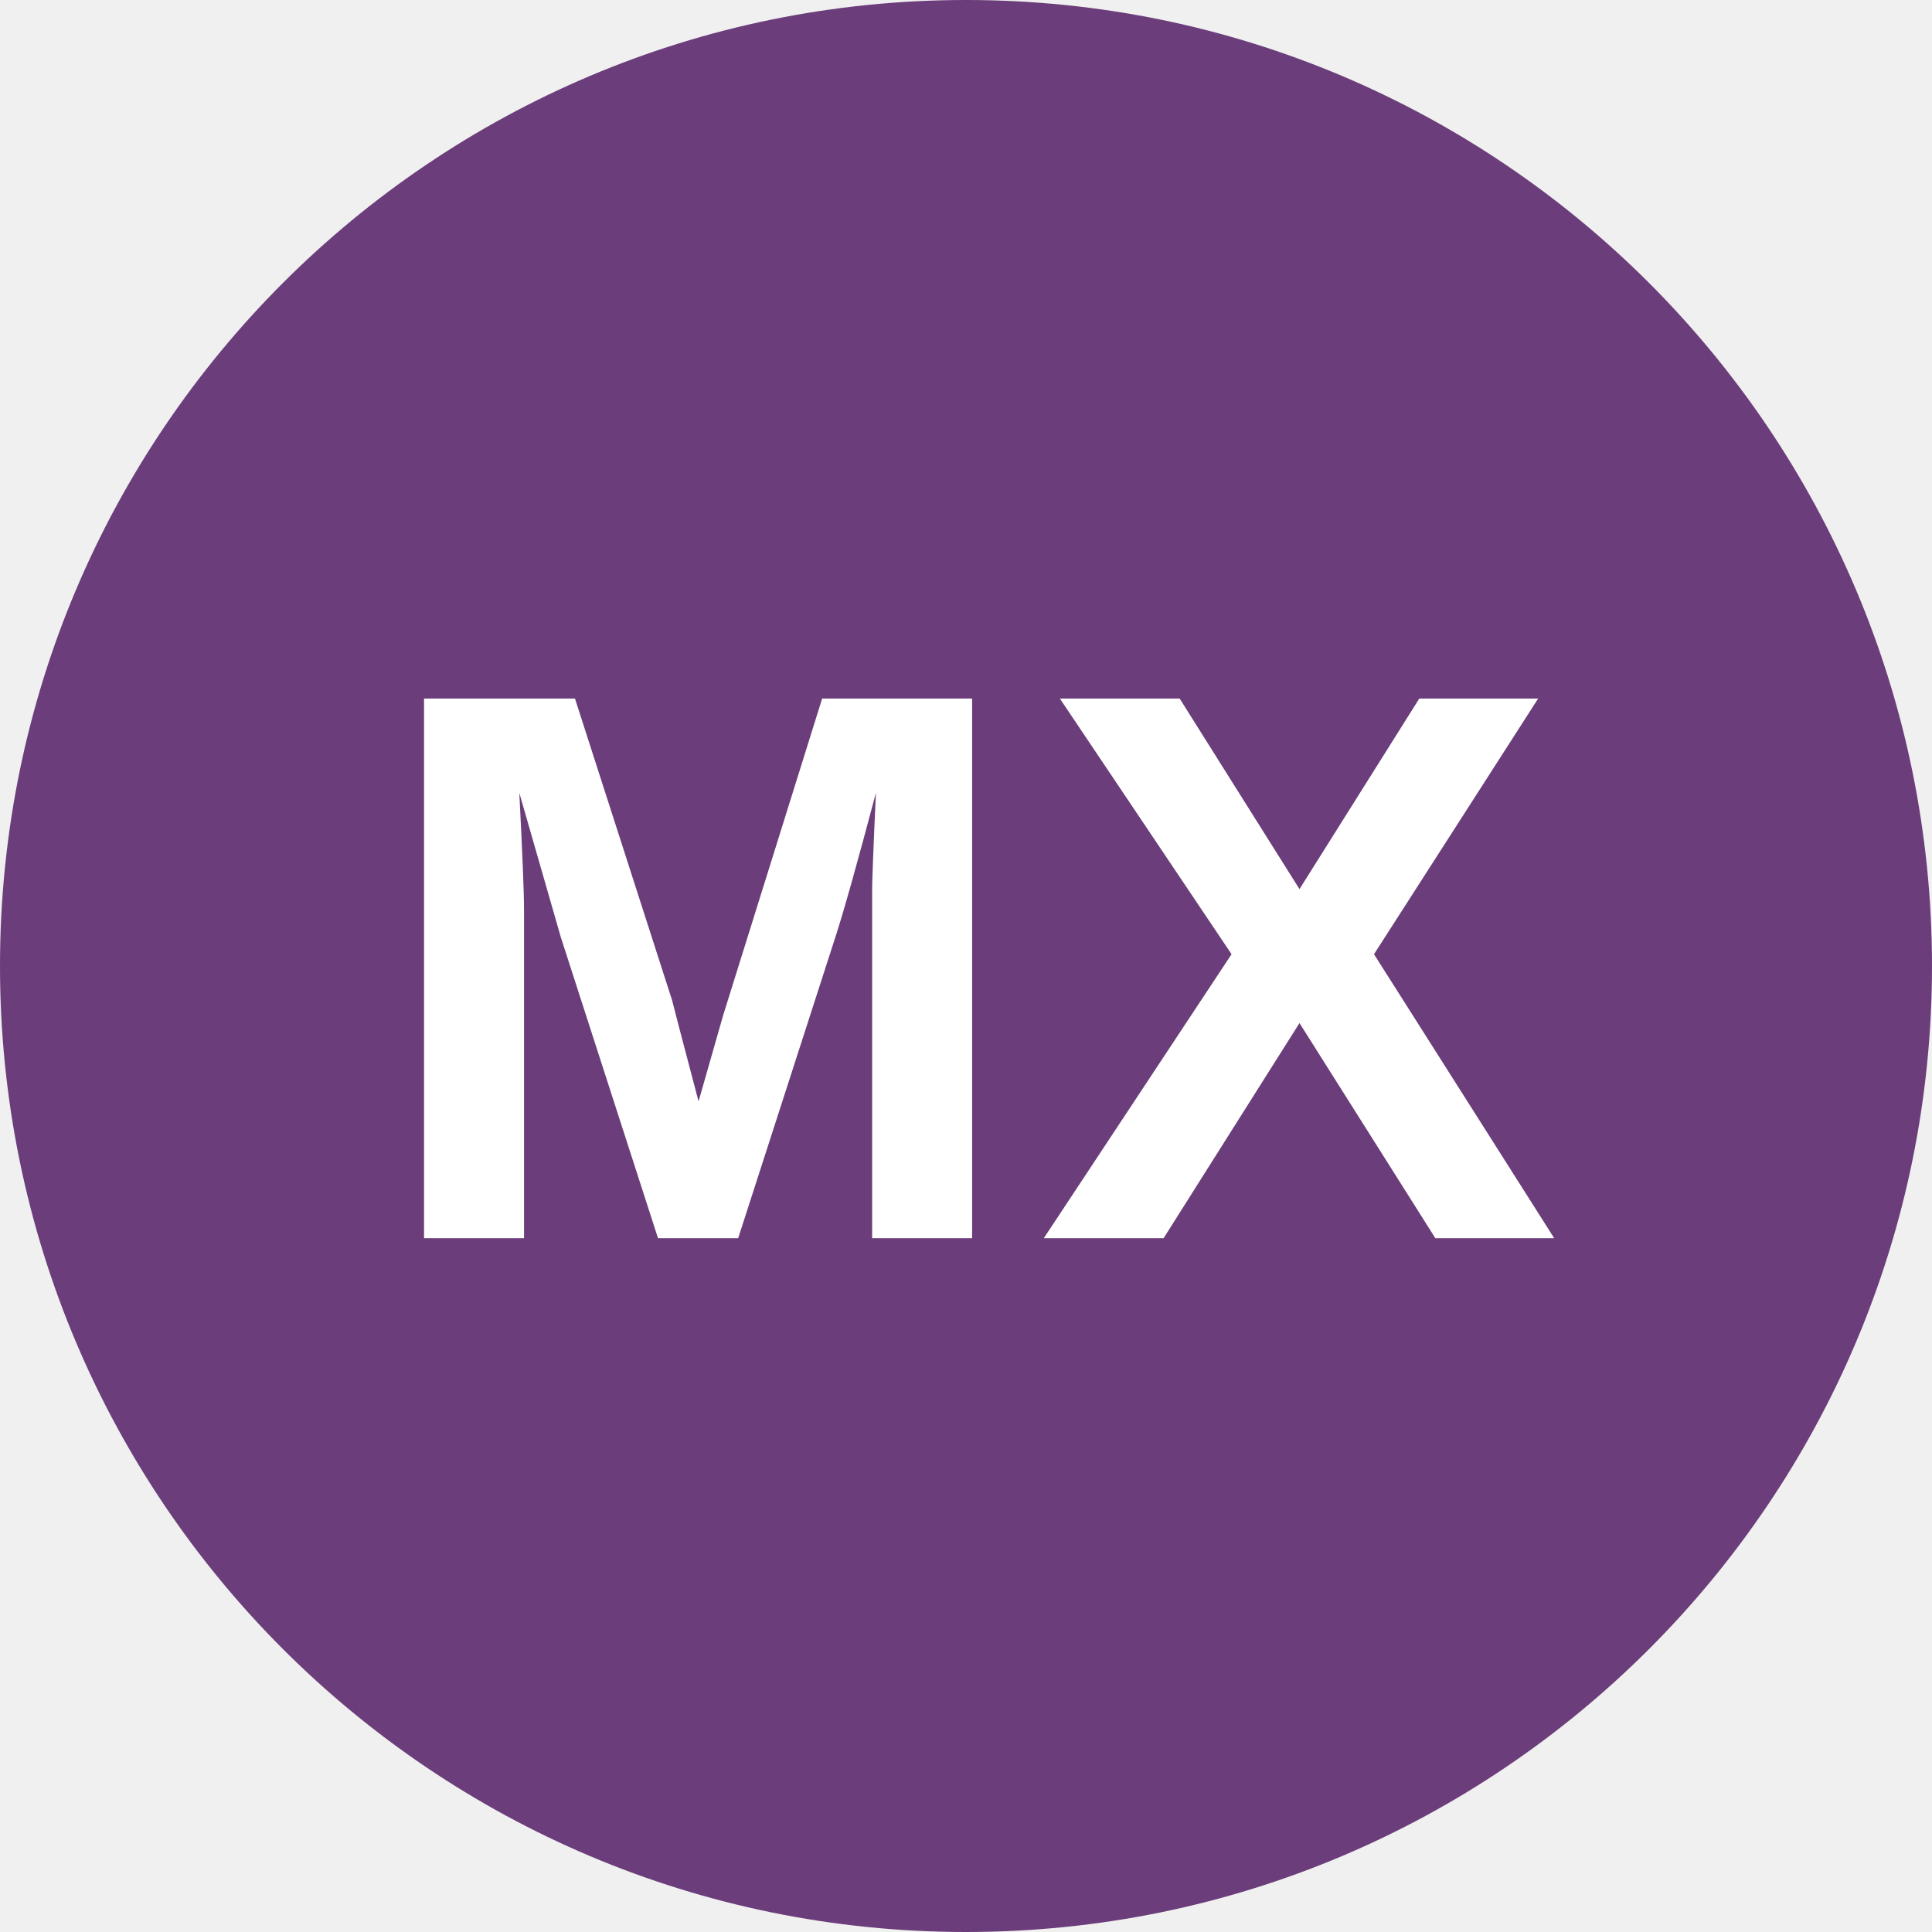
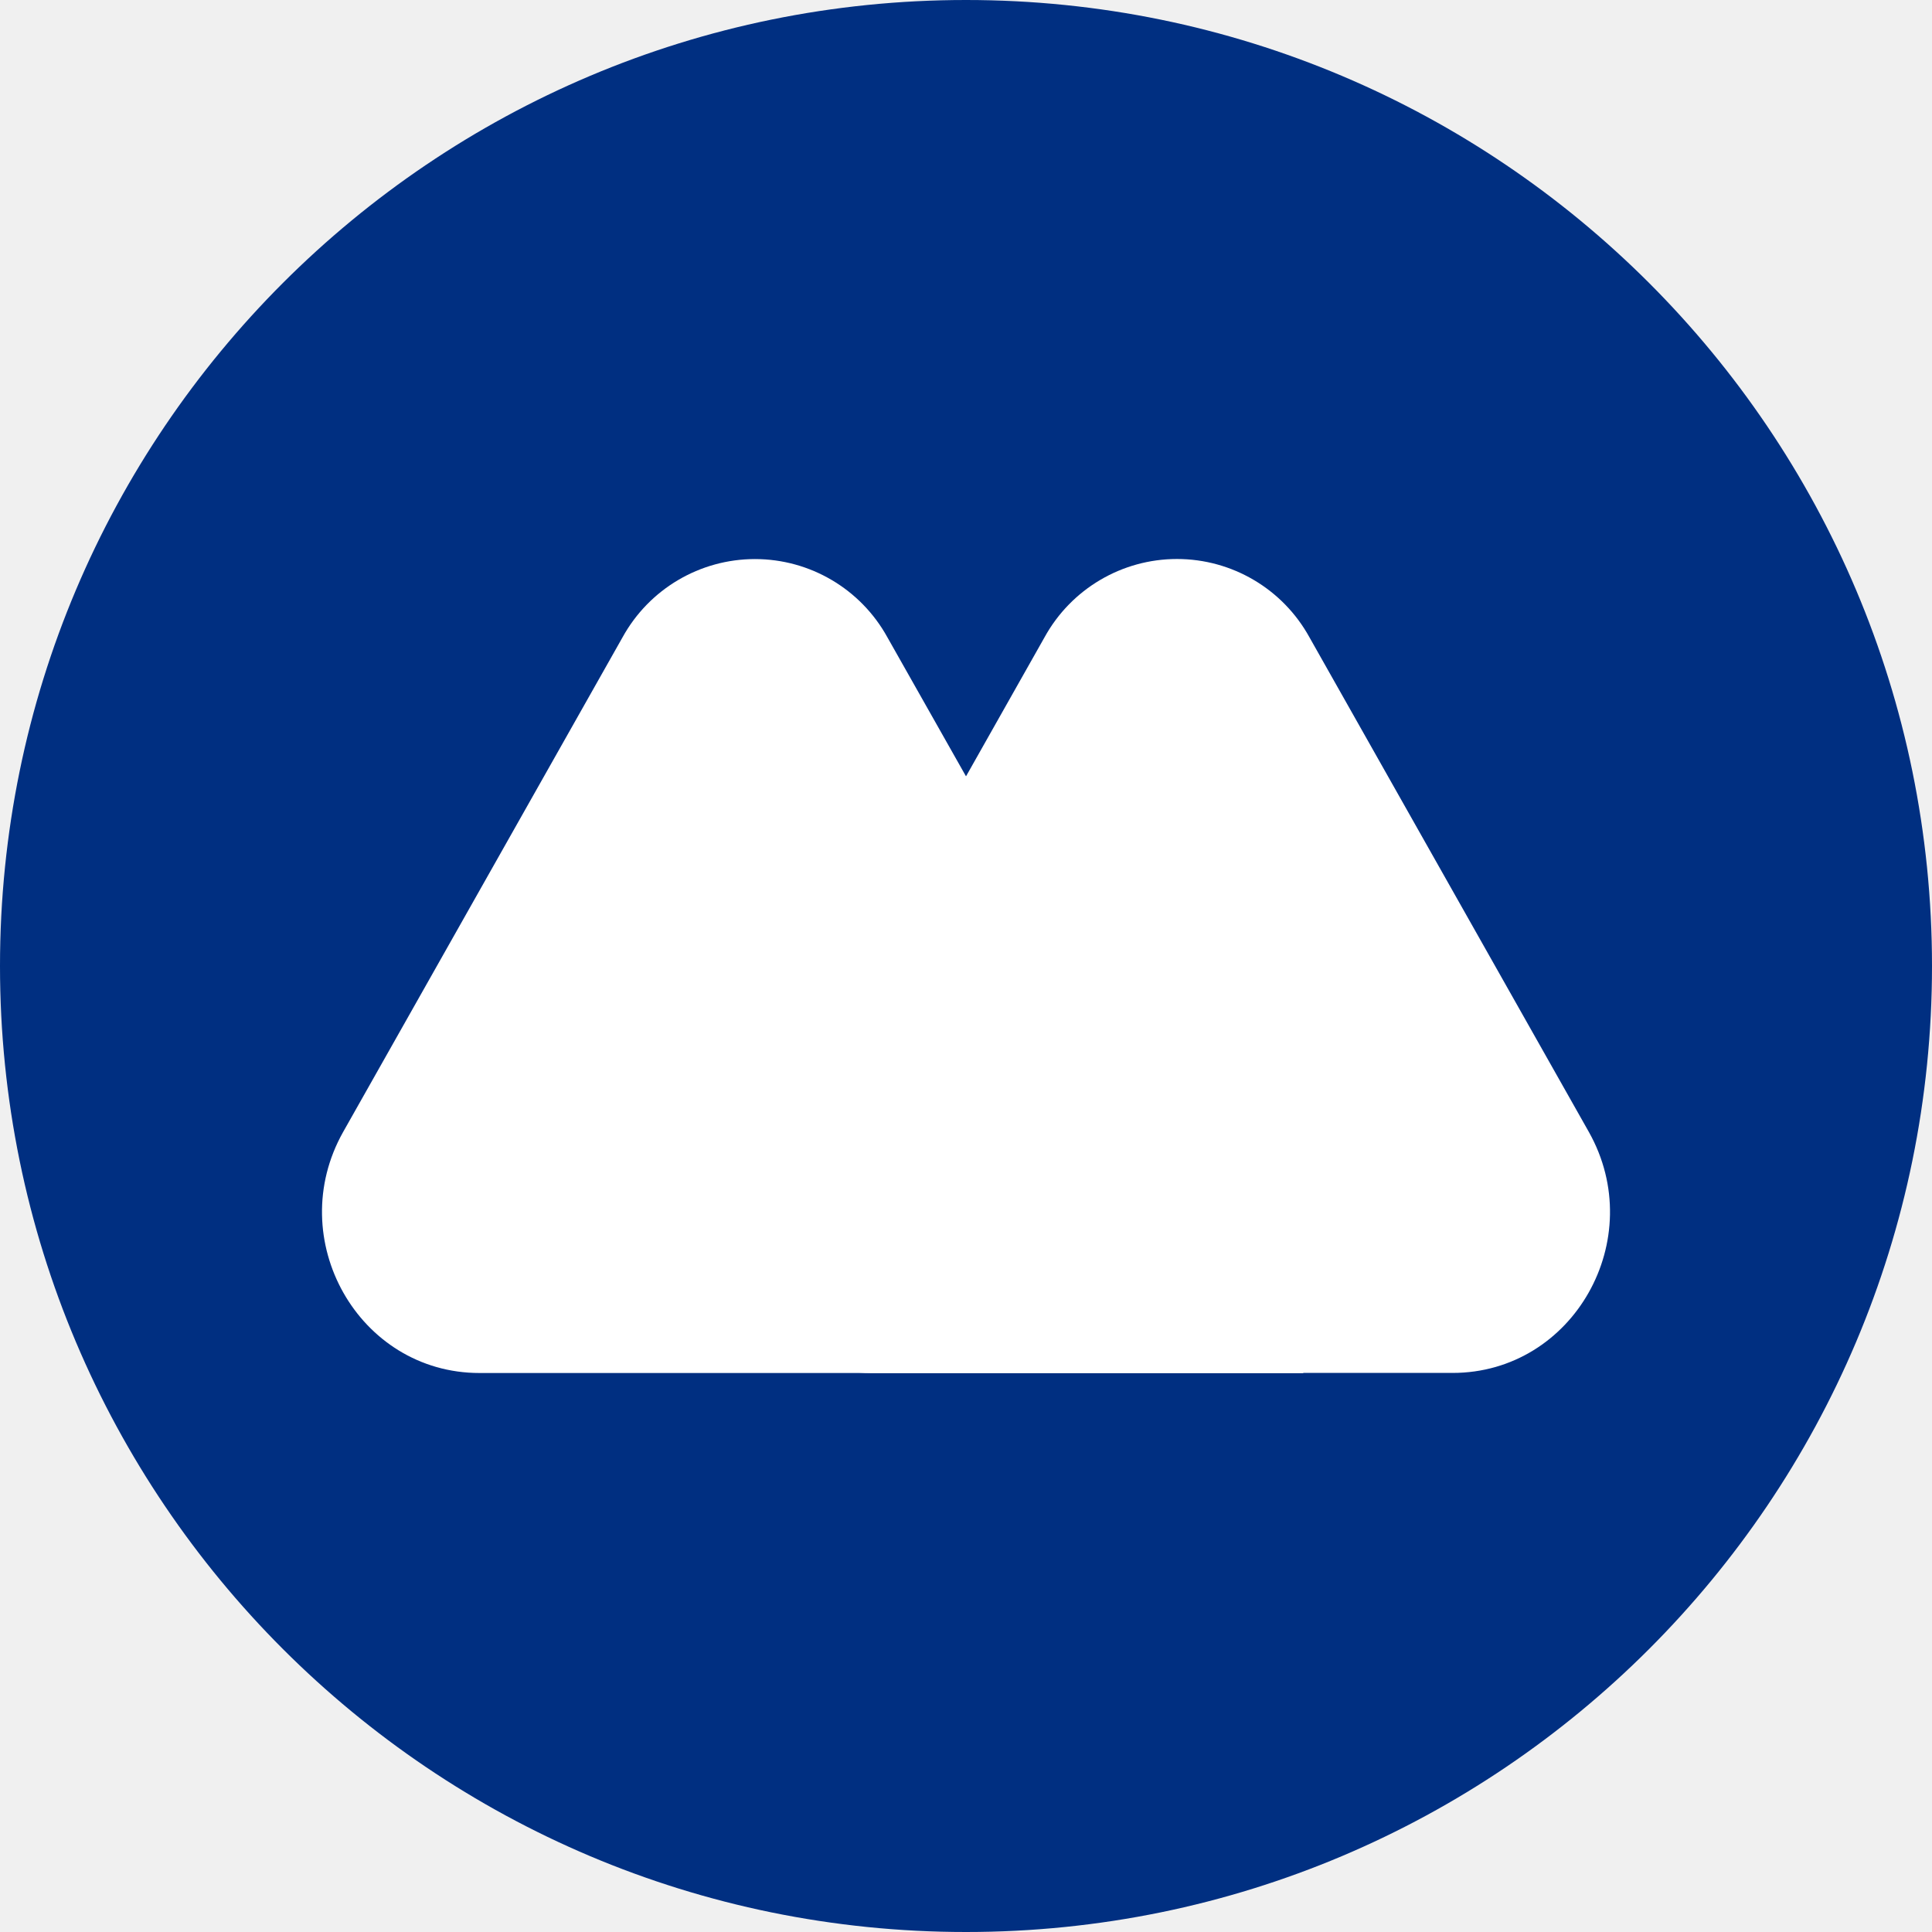
- <svg xmlns="http://www.w3.org/2000/svg" viewBox="0 0 32 32">
-   <circle cx="16" cy="16" r="16" fill="#6B3D7A" />
-   <text x="16" y="16" text-anchor="middle" dominant-baseline="central" font-family="Arial, Helvetica, sans-serif" font-weight="700" font-size="13" fill="#FFFFFF" letter-spacing="0.2">MX</text>
+ <svg xmlns="http://www.w3.org/2000/svg" viewBox="0 0 24 24" width="32" height="32">
+   <defs>
+     <clipPath id="xdwp-c">
+       <circle cx="12.0" cy="12.0" r="12.0" />
+     </clipPath>
+   </defs>
+   <g clip-path="url(#xdwp-c)">
+     <svg width="24" height="24" fill="none" viewBox="0 0 24 24">
+       <g clip-path="url(#MX__a)">
+         <path fill="#002F81" d="M24 0H0v24h24z" />
+         <path fill="#fff" d="M7.734 7.916a1.878 1.878 0 0 1 3.289 0l5.168 9.14H5.957c-1.504 0-2.443-1.664-1.694-2.995z" />
+         <path fill="#fff" d="M16.266 7.916a1.878 1.878 0 0 0-3.29 0l-3.663 6.486c-.67 1.18.164 2.653 1.495 2.653h7.236c1.503 0 2.442-1.663 1.693-2.994z" />
+         <path fill="#fff" d="M10.808 17.054h5.382L12 9.642 9.309 14.4c-.666 1.179.168 2.653 1.499 2.653" />
+       </g>
+       <defs>
+         <clipPath id="MX__a">
+           <path fill="#fff" d="M0 0h24v24H0z" />
+         </clipPath>
+       </defs>
+     </svg>
+   </g>
</svg>
